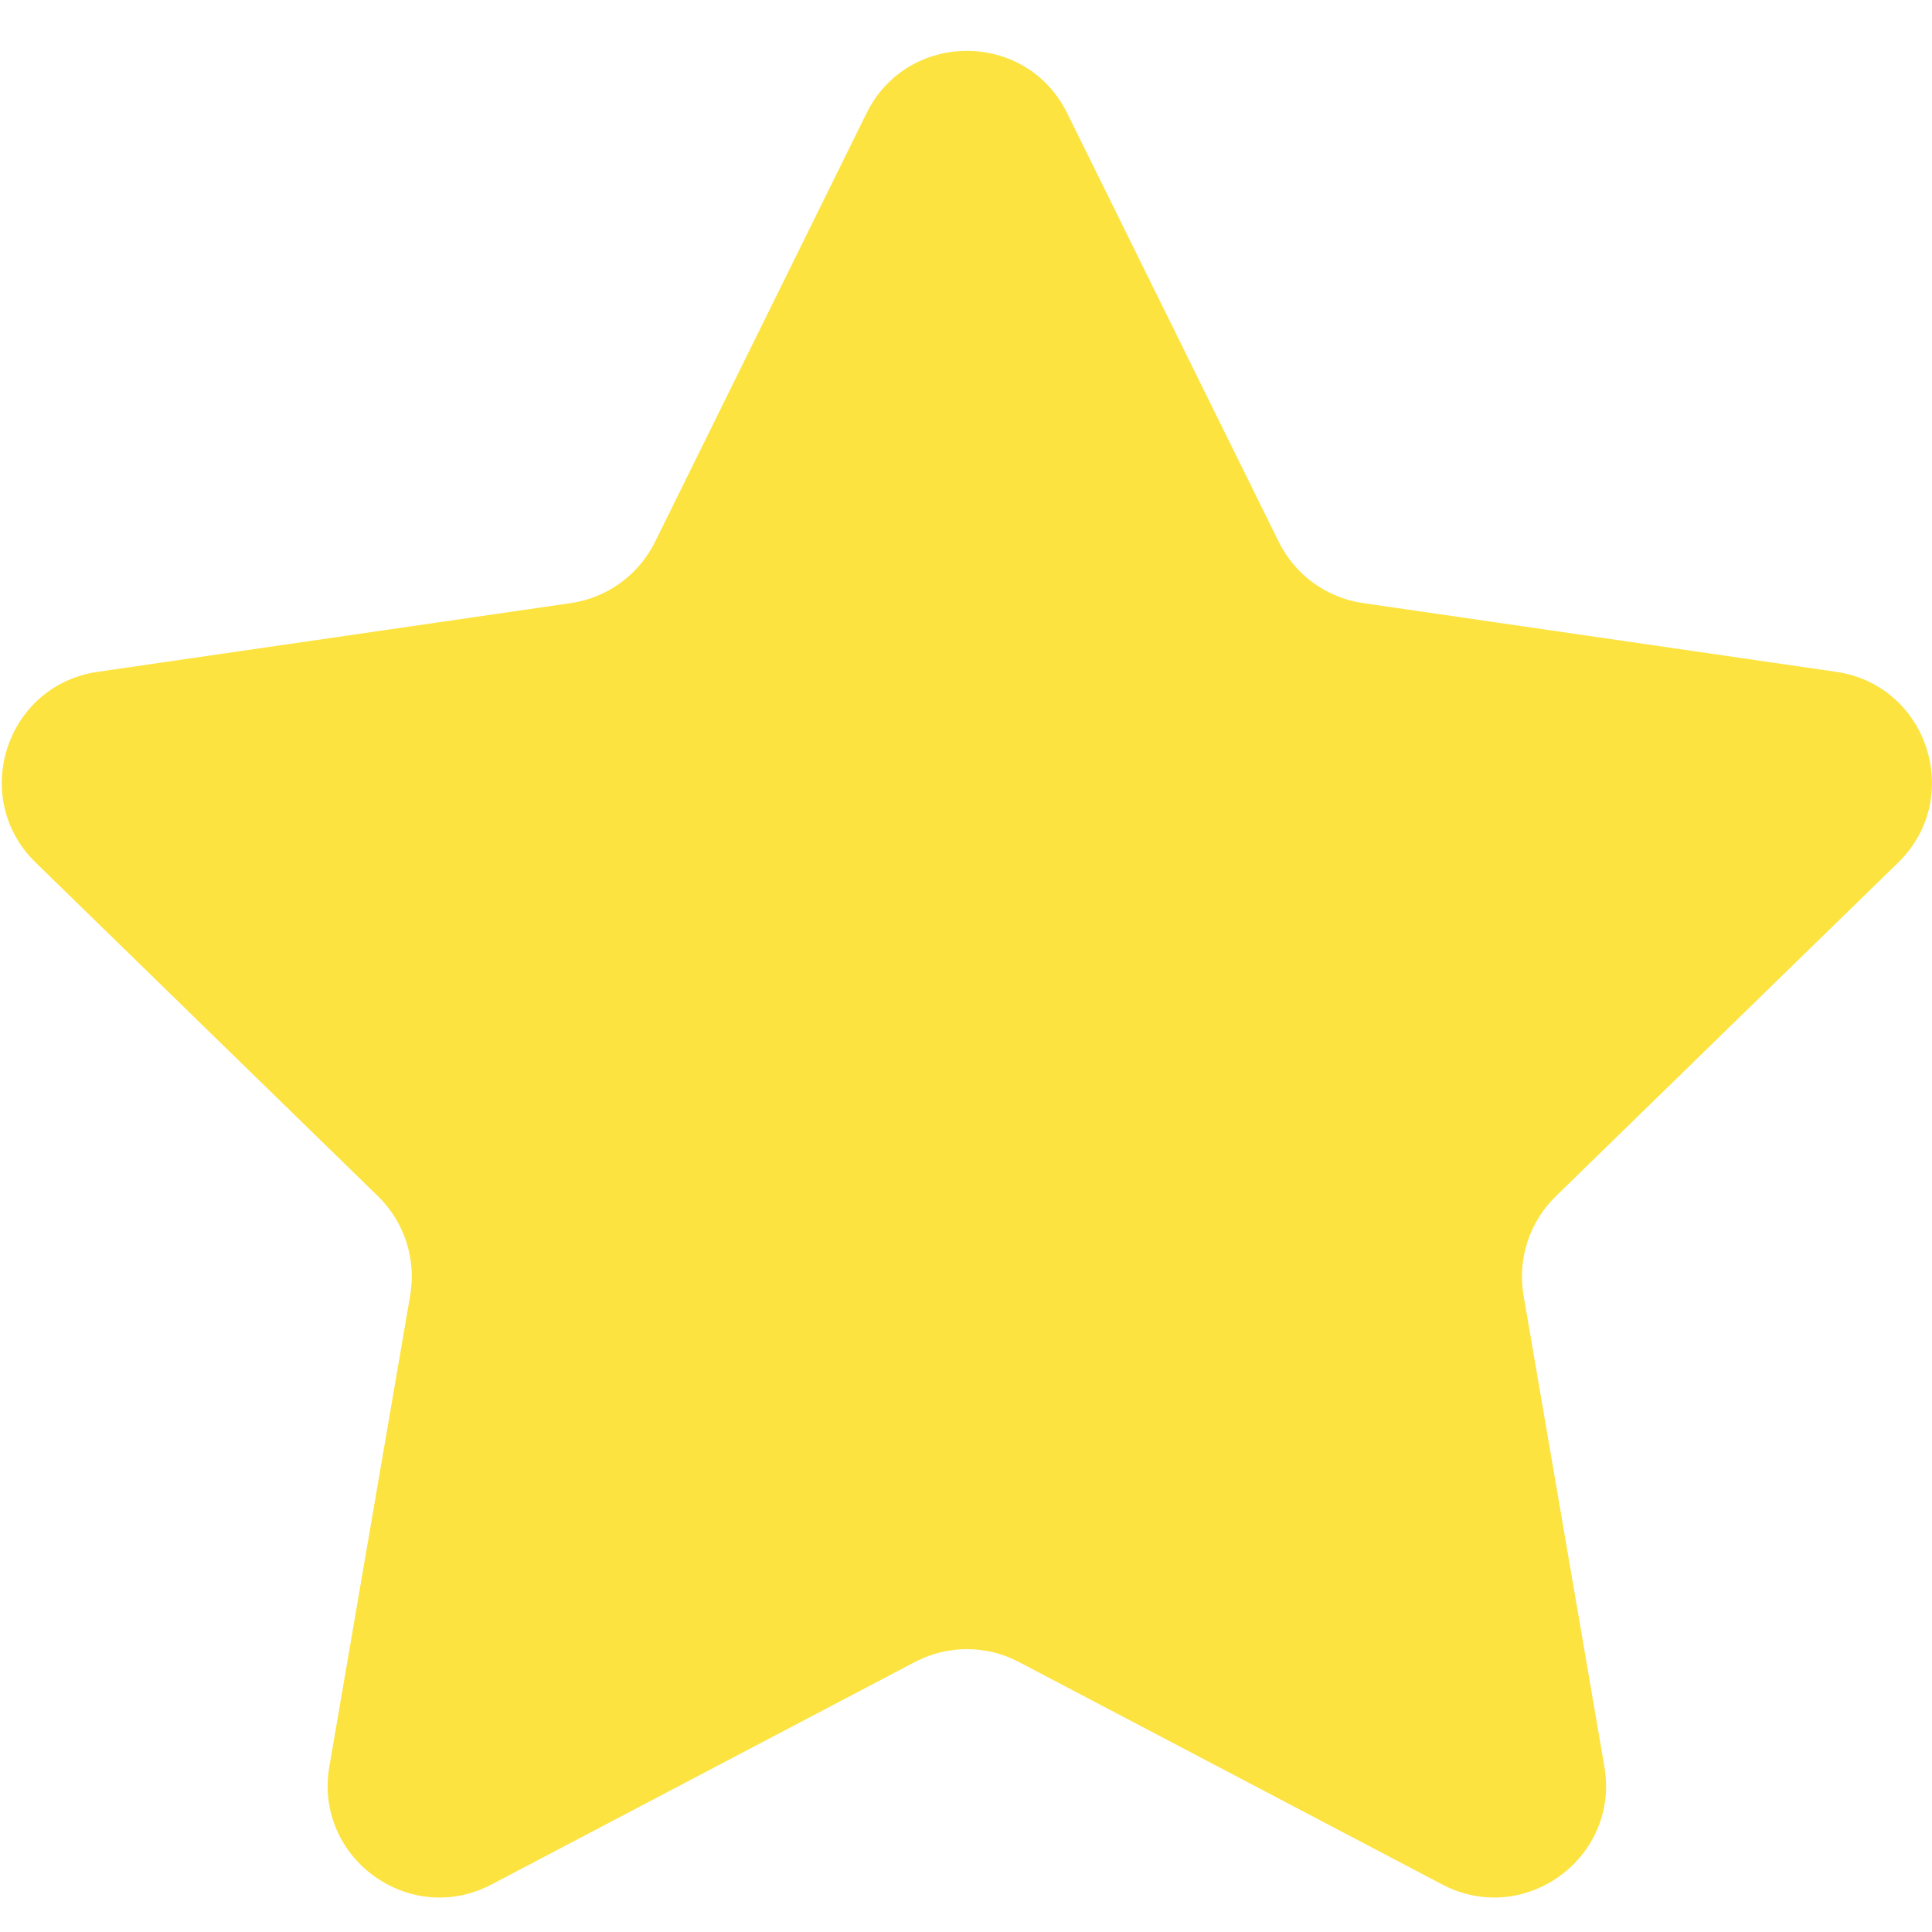
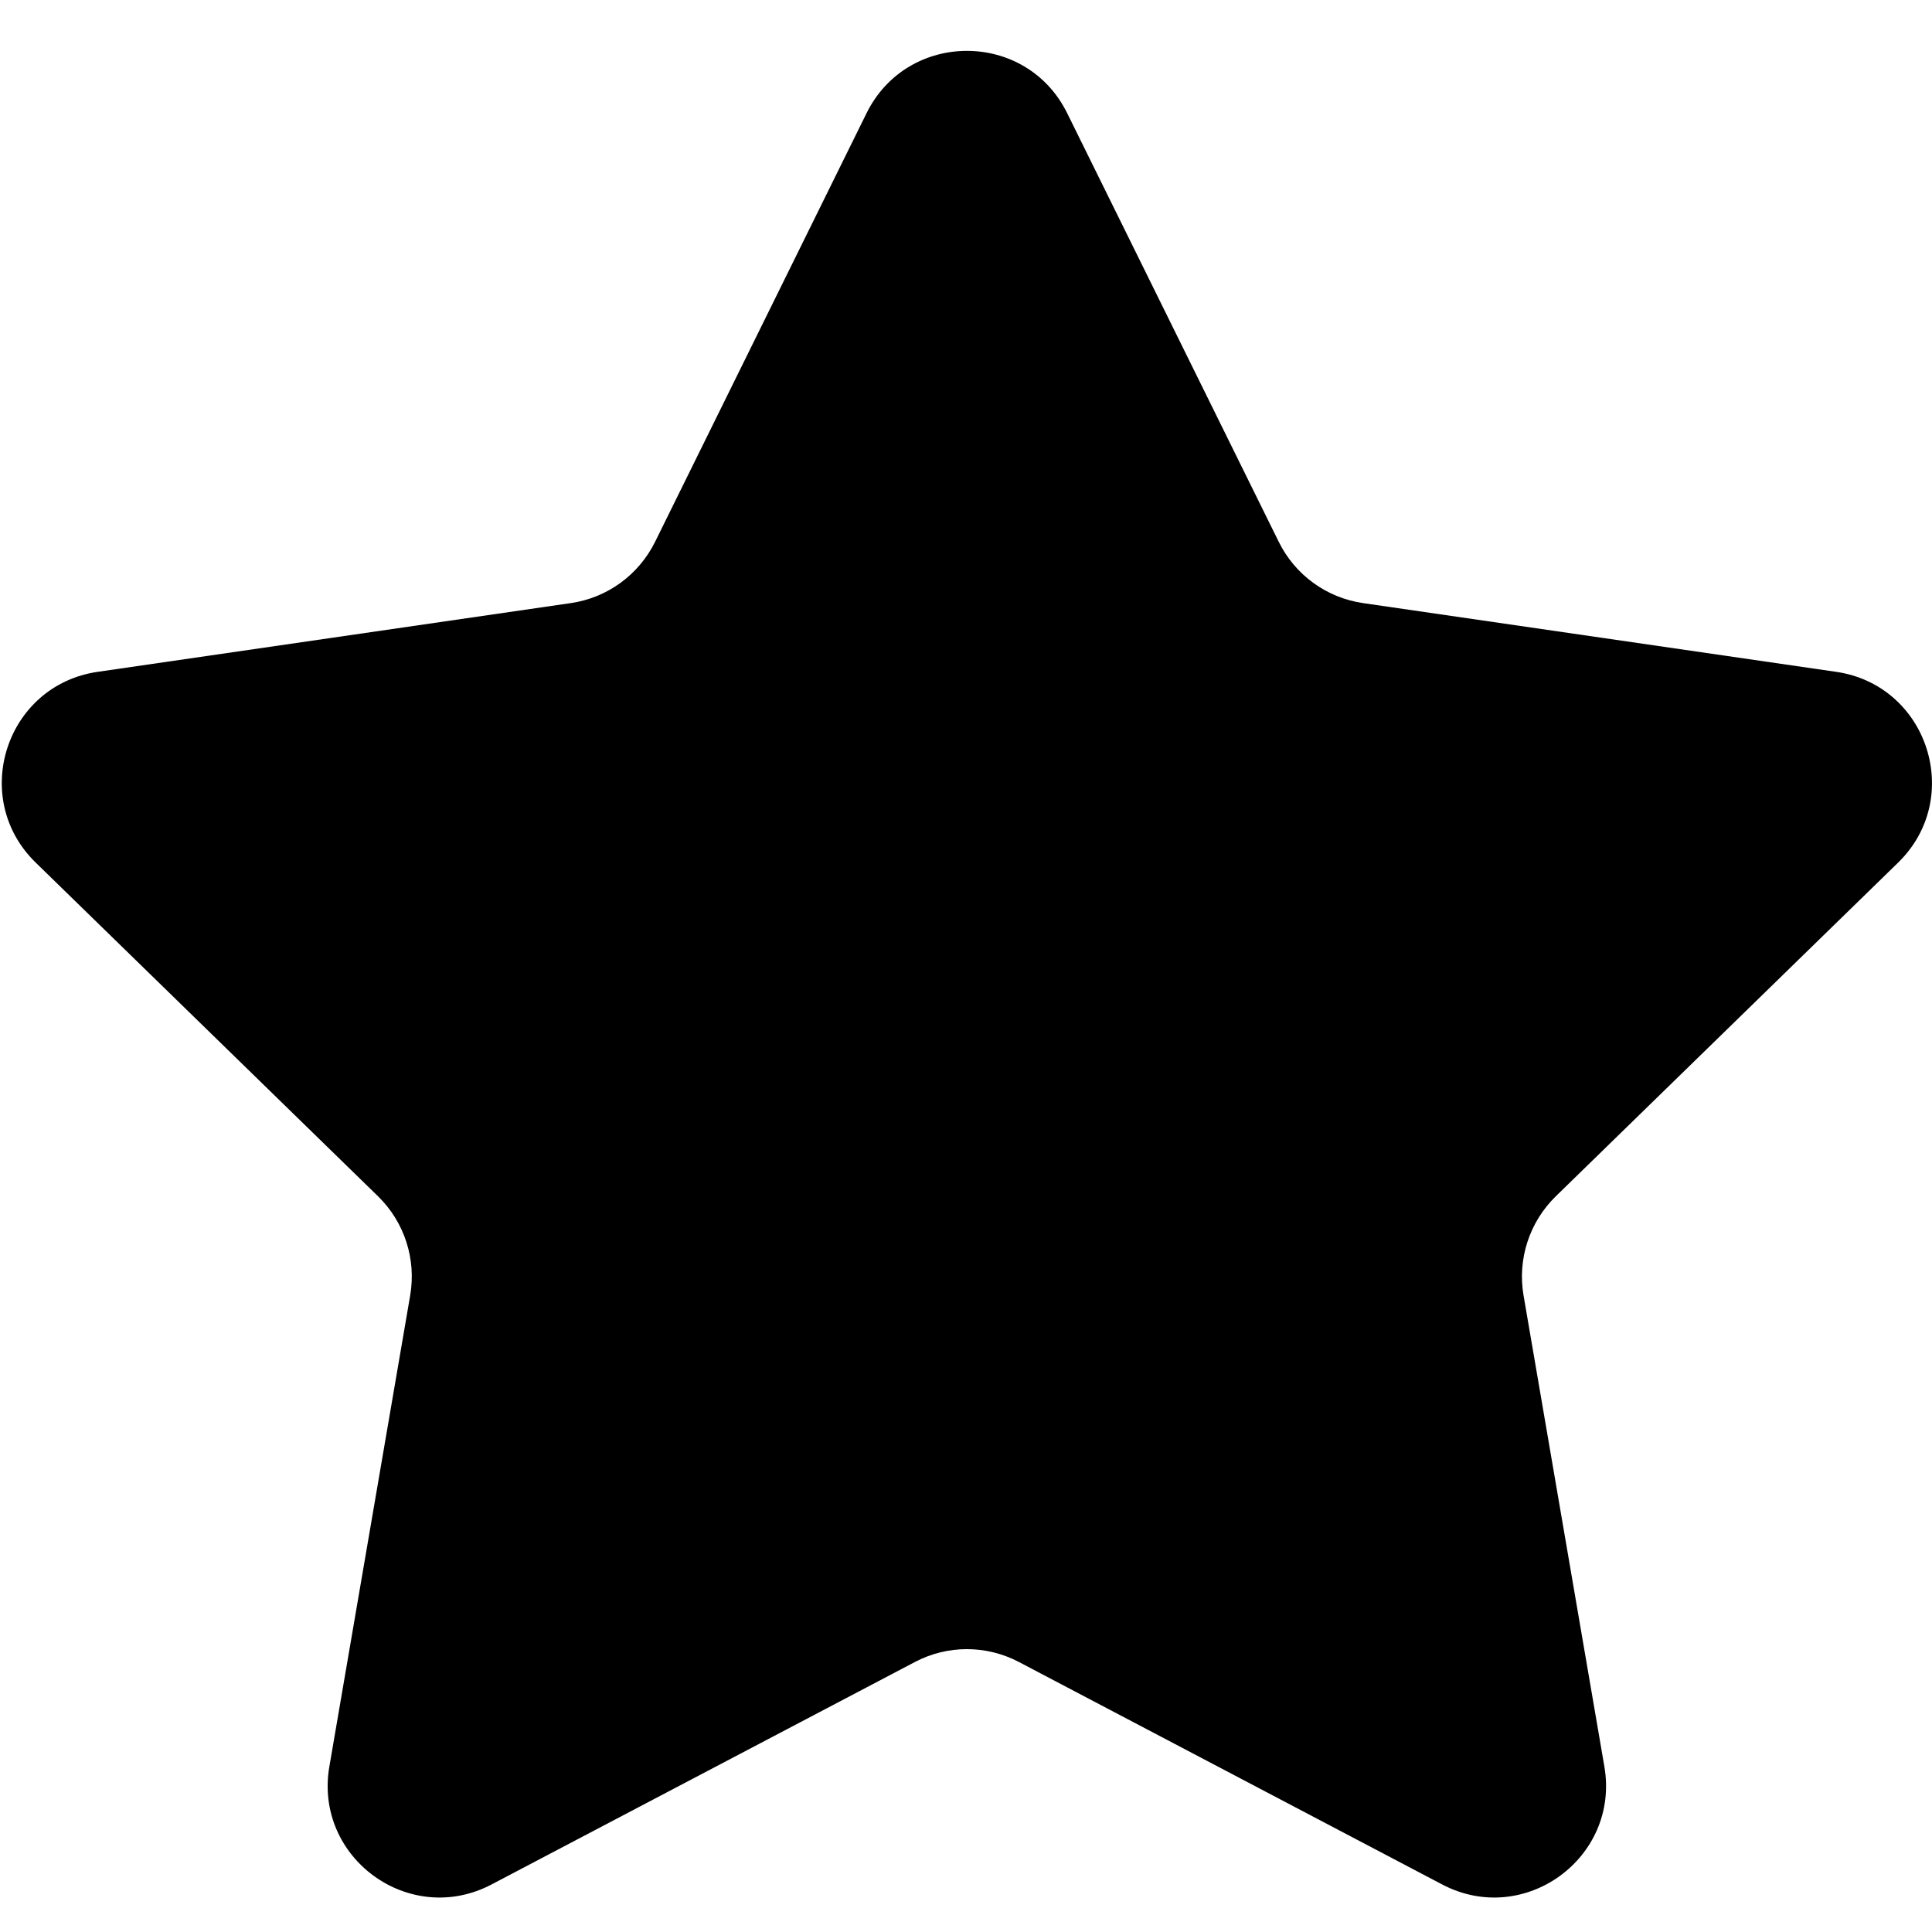
<svg xmlns="http://www.w3.org/2000/svg" width="19" height="19" viewBox="0 0 19 19" fill="none">
-   <path fill-rule="evenodd" clip-rule="evenodd" d="M10.495 1.113L12.576 5.329C12.736 5.654 13.046 5.879 13.404 5.931L18.057 6.607C18.959 6.738 19.319 7.847 18.667 8.483L15.3 11.765C15.041 12.018 14.922 12.382 14.983 12.739L15.778 17.373C15.932 18.271 14.989 18.957 14.182 18.532L10.021 16.345C9.7 16.176 9.317 16.176 8.997 16.345L4.835 18.532C4.028 18.957 3.085 18.271 3.239 17.373L4.034 12.739C4.095 12.382 3.977 12.018 3.718 11.765L0.351 8.483C-0.302 7.847 0.058 6.738 0.961 6.607L5.614 5.931C5.972 5.879 6.281 5.654 6.442 5.329L8.522 1.113C8.926 0.296 10.092 0.296 10.495 1.113Z" fill="#FCE340" />
+   <path fill-rule="evenodd" clip-rule="evenodd" d="M10.495 1.113L12.576 5.329C12.736 5.654 13.046 5.879 13.404 5.931L18.057 6.607C18.959 6.738 19.319 7.847 18.667 8.483L15.3 11.765C15.041 12.018 14.922 12.382 14.983 12.739L15.778 17.373C15.932 18.271 14.989 18.957 14.182 18.532L10.021 16.345C9.7 16.176 9.317 16.176 8.997 16.345L4.835 18.532C4.028 18.957 3.085 18.271 3.239 17.373L4.034 12.739C4.095 12.382 3.977 12.018 3.718 11.765L0.351 8.483C-0.302 7.847 0.058 6.738 0.961 6.607L5.614 5.931C5.972 5.879 6.281 5.654 6.442 5.329L8.522 1.113C8.926 0.296 10.092 0.296 10.495 1.113Z" fill="currentColor" />
</svg>
